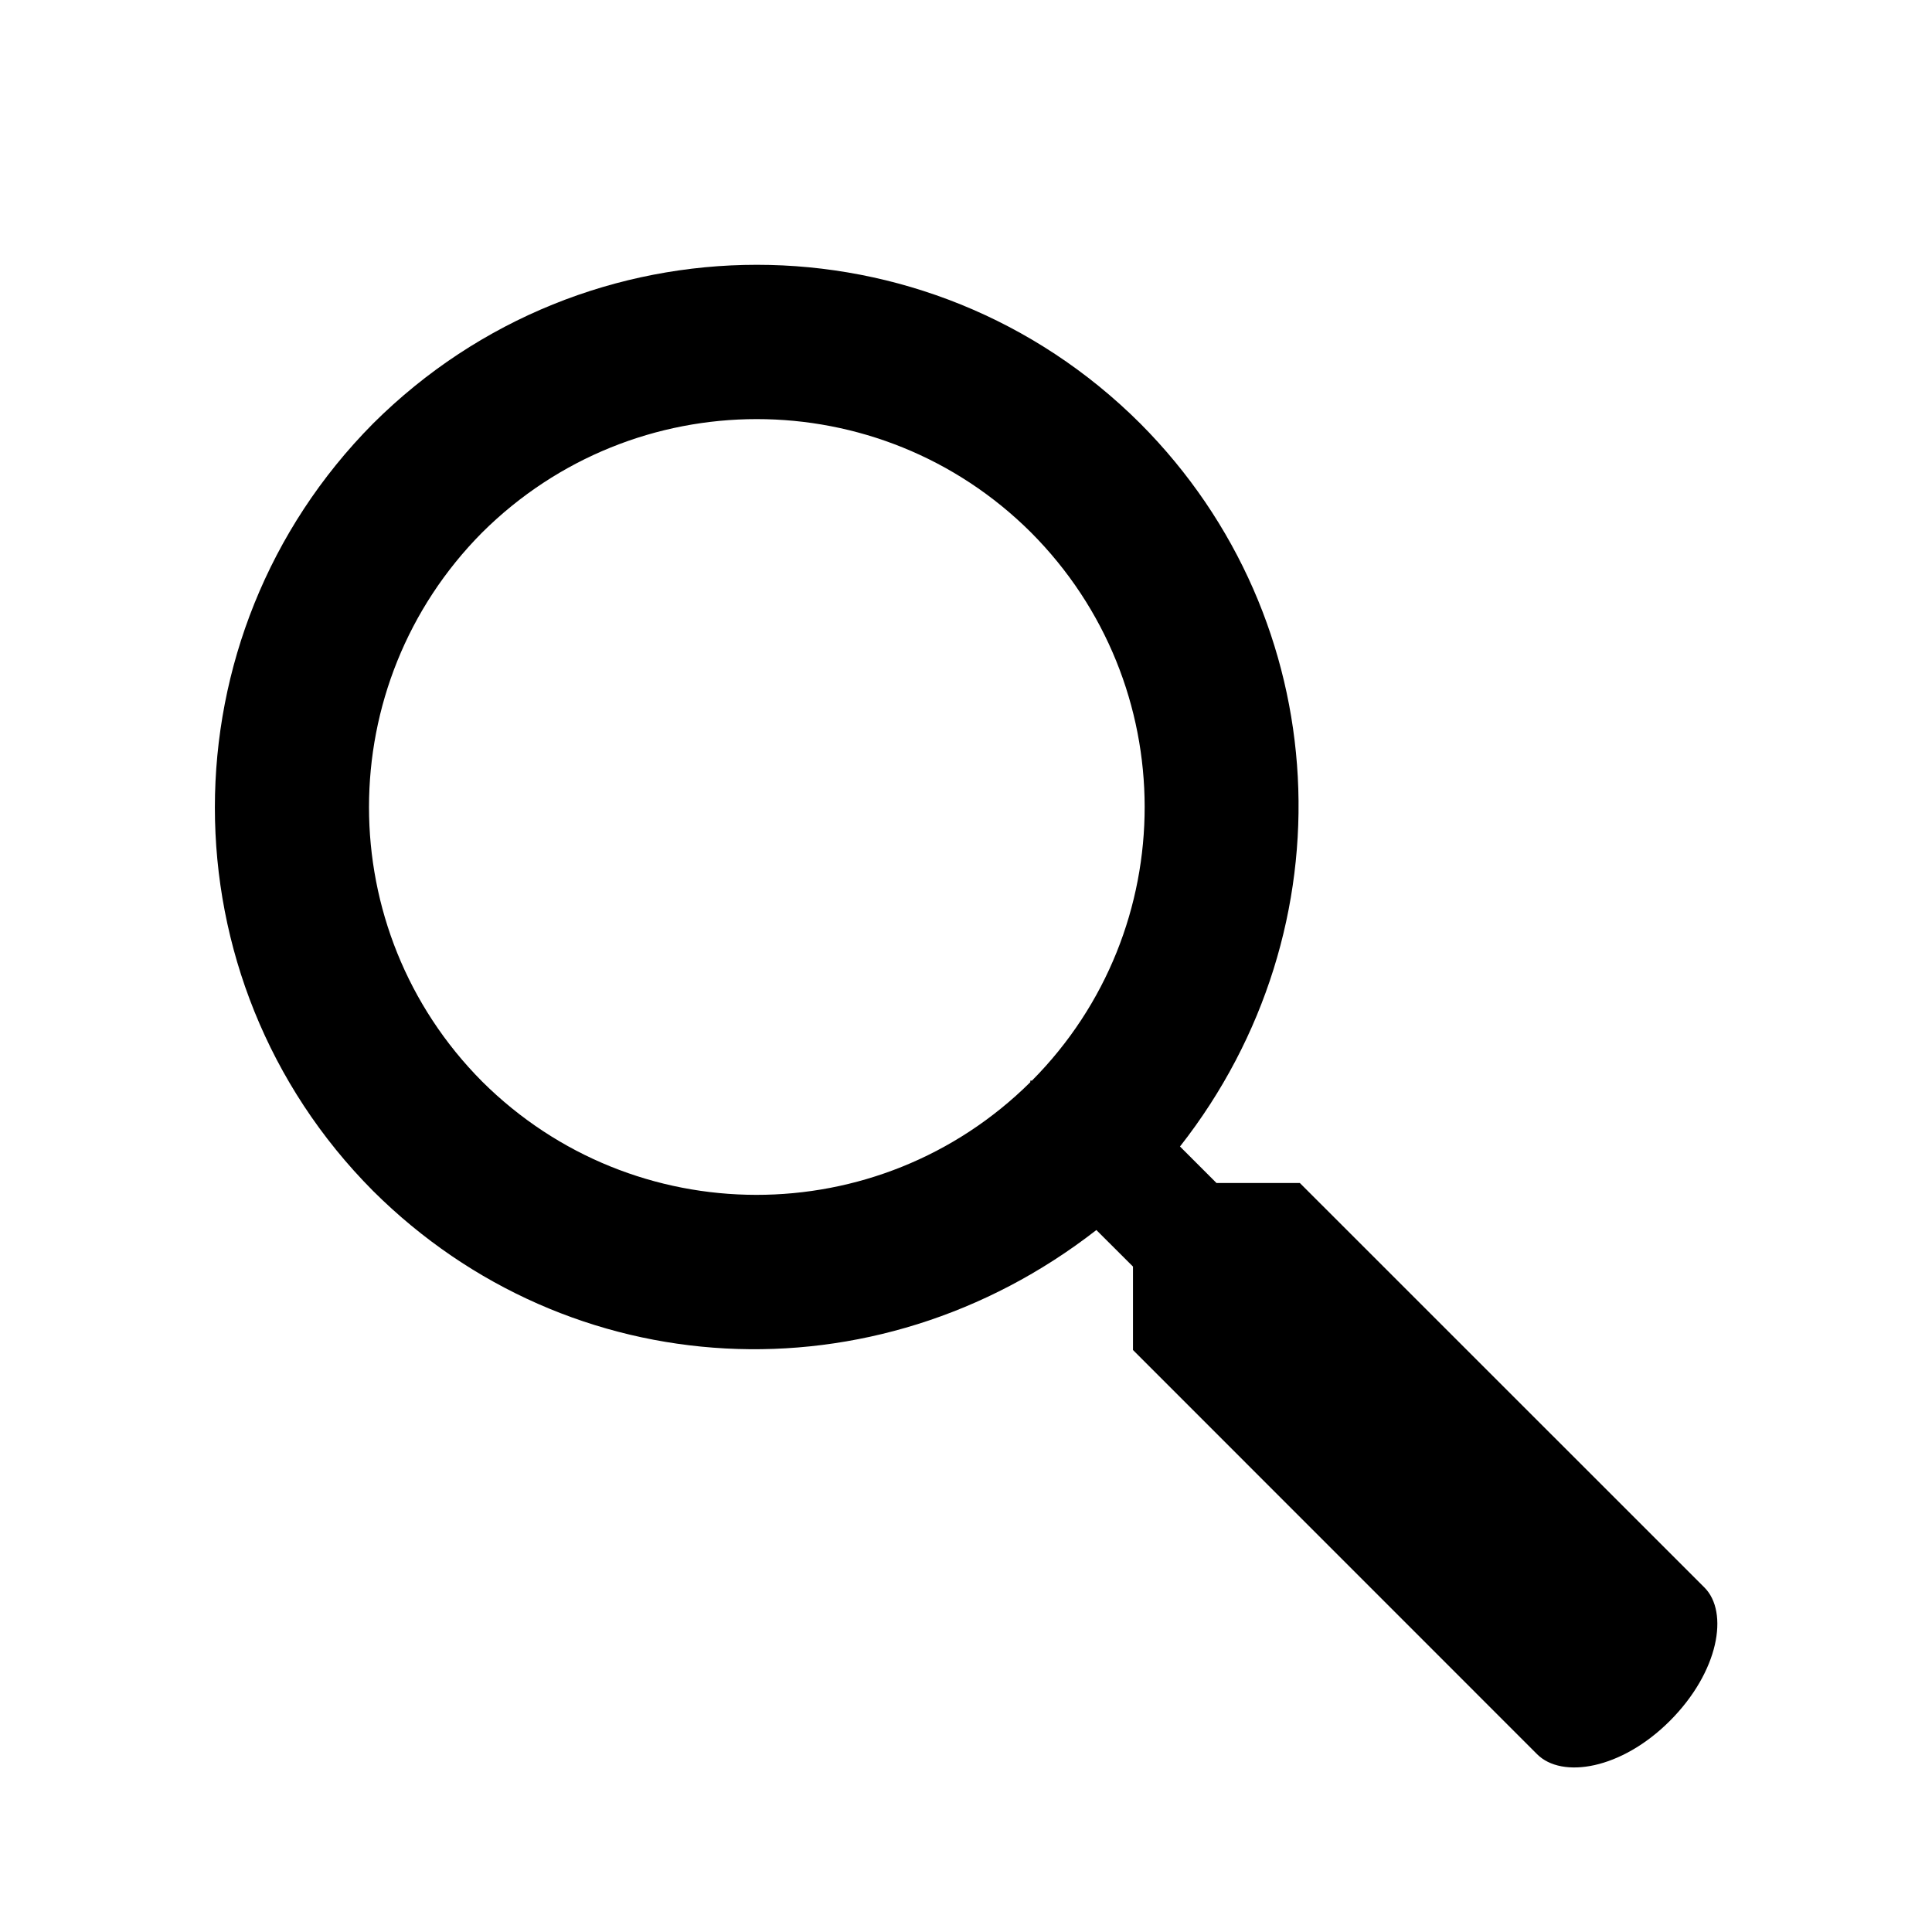
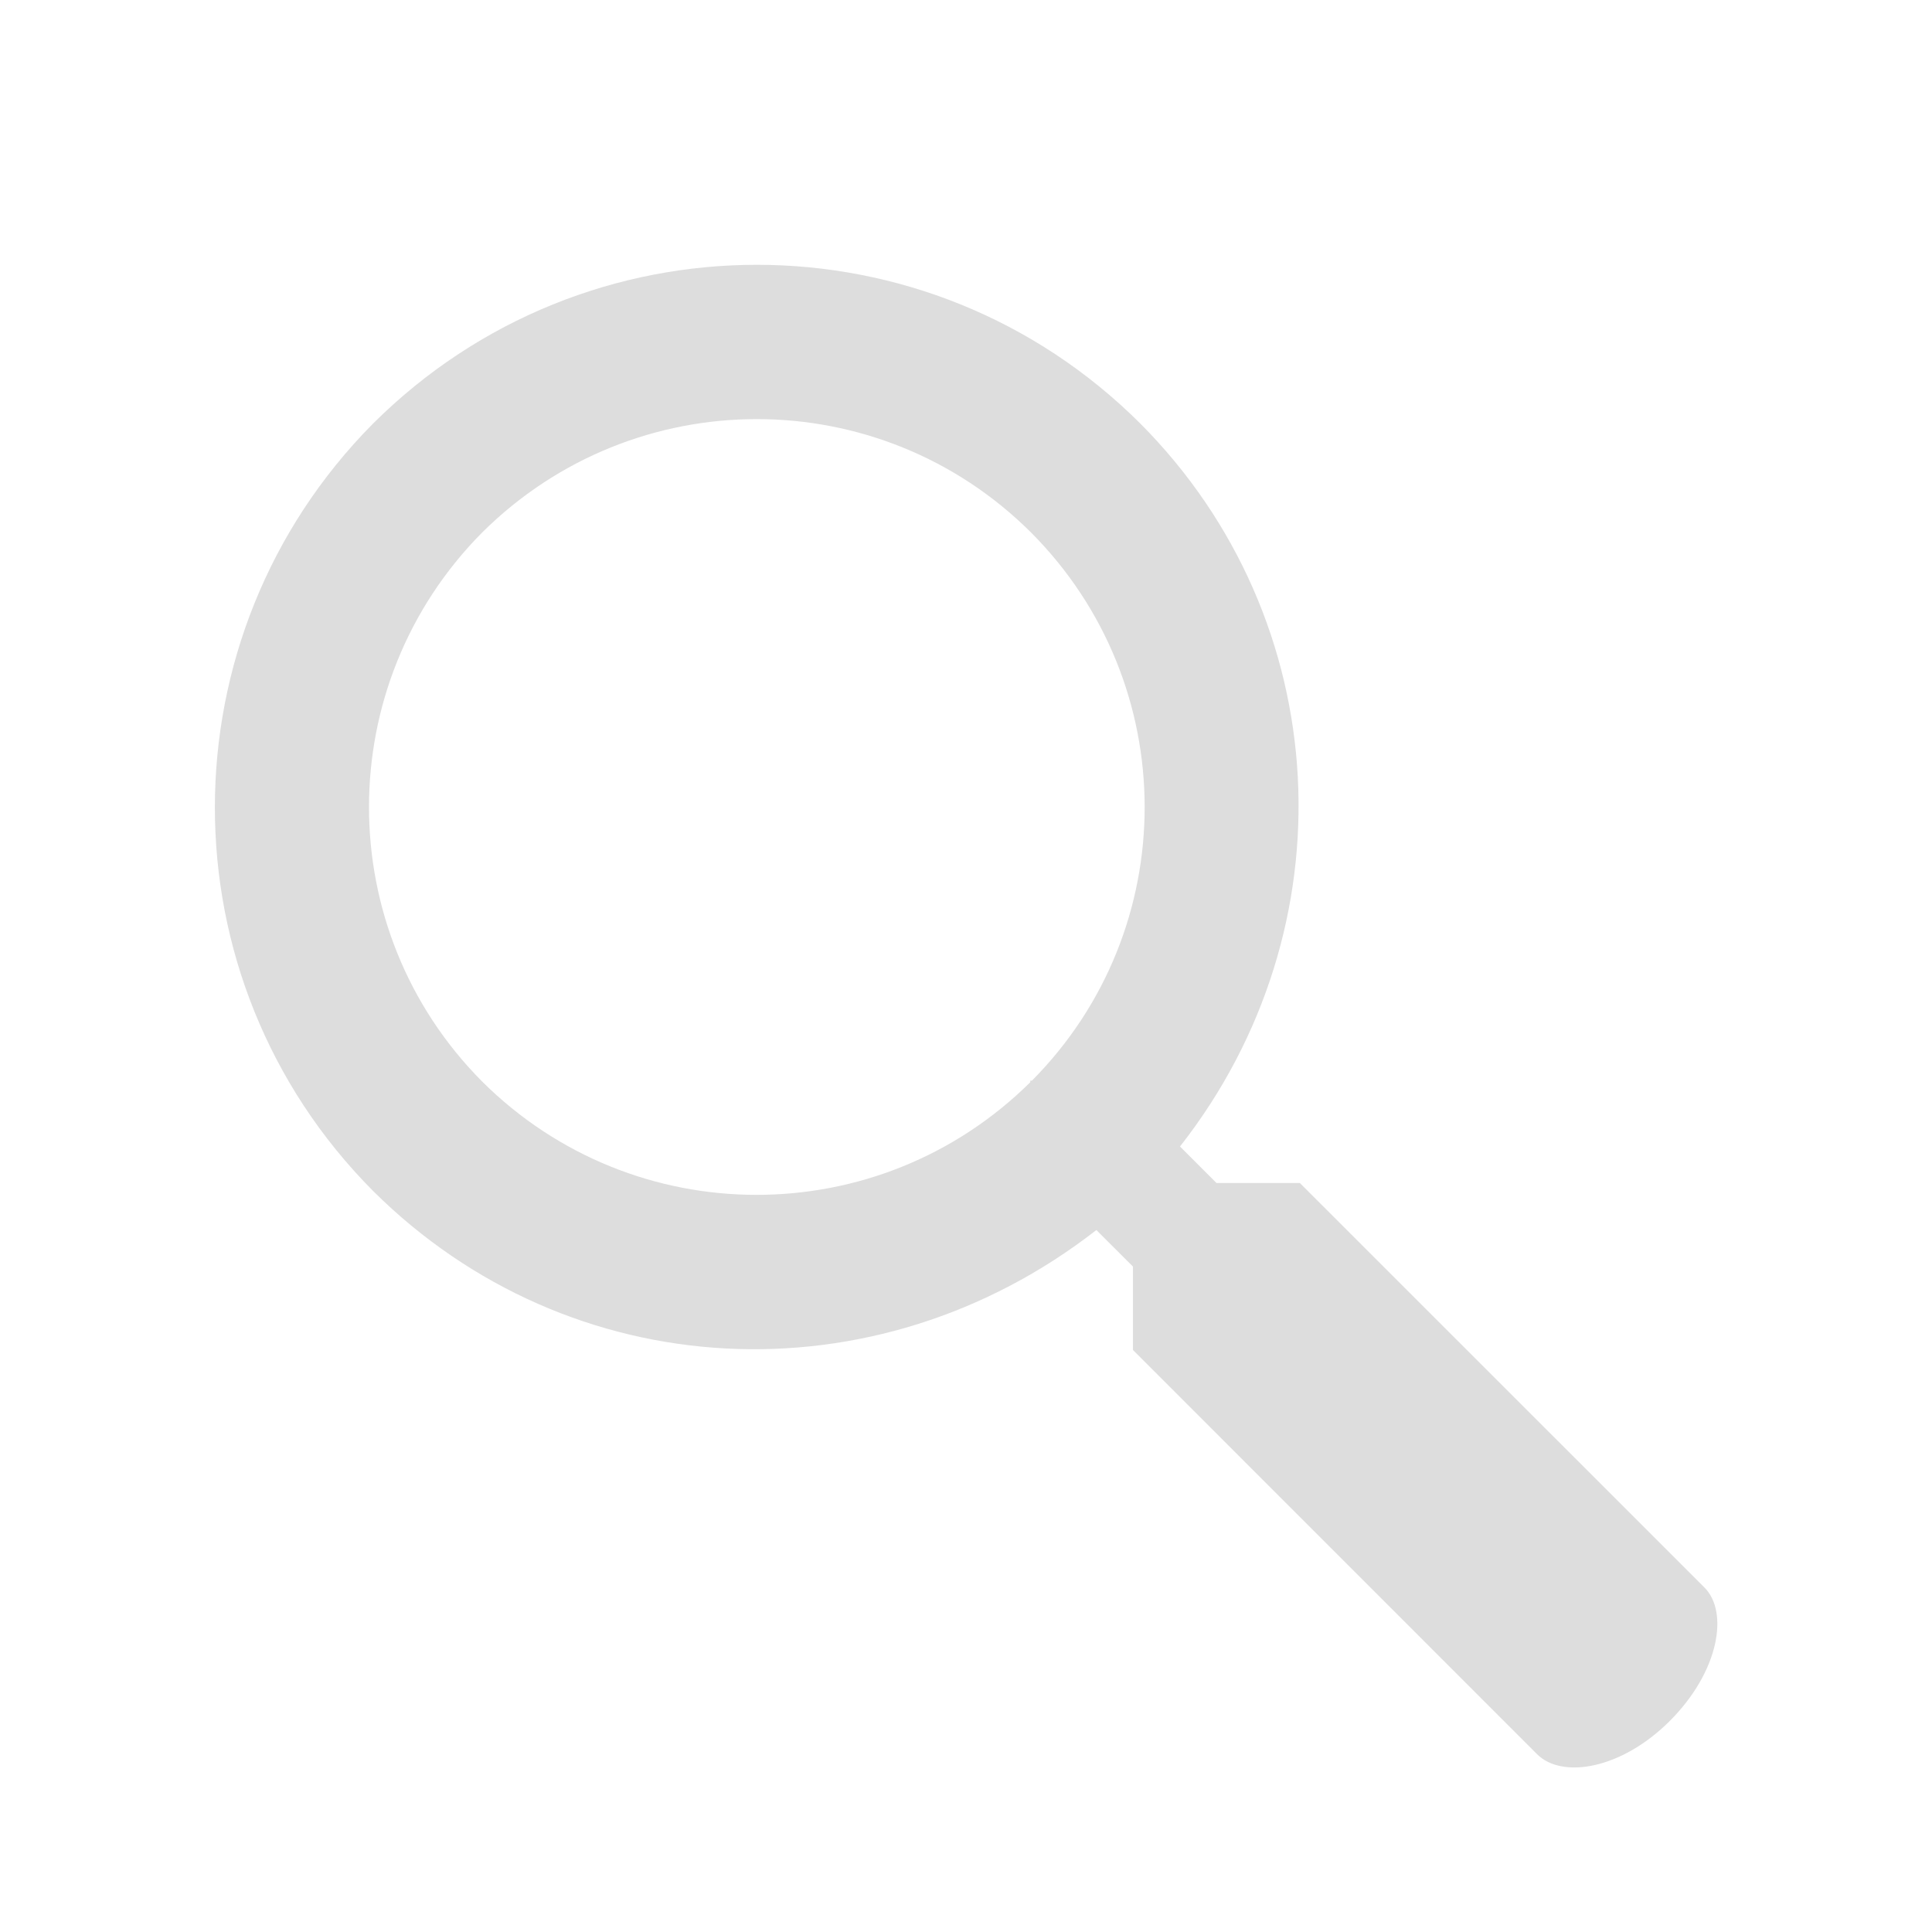
<svg xmlns="http://www.w3.org/2000/svg" version="1.1" id="Layer_1" x="0px" y="0px" width="21px" height="21px" viewBox="0 0 21 21" enable-background="new 0 0 21 21" xml:space="preserve">
-   <path d="M18.527,17.256l-4.398-4.397h-0.906l-0.397-0.397c1.864-2.375,1.694-5.723-0.431-7.858c-2.307-2.301-6.029-2.301-8.34,0  c-2.292,2.312-2.293,6.036,0,8.341c2.136,2.125,5.455,2.299,7.862,0.425l0.398,0.397v0.907l4.393,4.394  c0.268,0.268,0.912,0.168,1.443-0.363C18.686,18.169,18.793,17.522,18.527,17.256z M11.217,11.746h-0.018v0.017  c-1.65,1.635-4.31,1.633-5.958-0.007c-1.64-1.649-1.64-4.315-0.001-5.967c1.654-1.644,4.317-1.645,5.967-0.001  C12.852,7.439,12.852,10.099,11.217,11.746z" />
+   <path d="M18.527,17.256l-4.398-4.397h-0.906l-0.397-0.397c1.864-2.375,1.694-5.723-0.431-7.858c-2.307-2.301-6.029-2.301-8.34,0  c-2.292,2.312-2.293,6.036,0,8.341c2.136,2.125,5.455,2.299,7.862,0.425l0.398,0.397v0.907l4.393,4.394  c0.268,0.268,0.912,0.168,1.443-0.363C18.686,18.169,18.793,17.522,18.527,17.256z M11.217,11.746h-0.018v0.017  c-1.65,1.635-4.31,1.633-5.958-0.007c-1.64-1.649-1.64-4.315-0.001-5.967c1.654-1.644,4.317-1.645,5.967-0.001  C12.852,7.439,12.852,10.099,11.217,11.746z" style="fill:#DDD" />
  <rect fill="#4387FD" fill-opacity="0" width="21" height="21" />
</svg>
